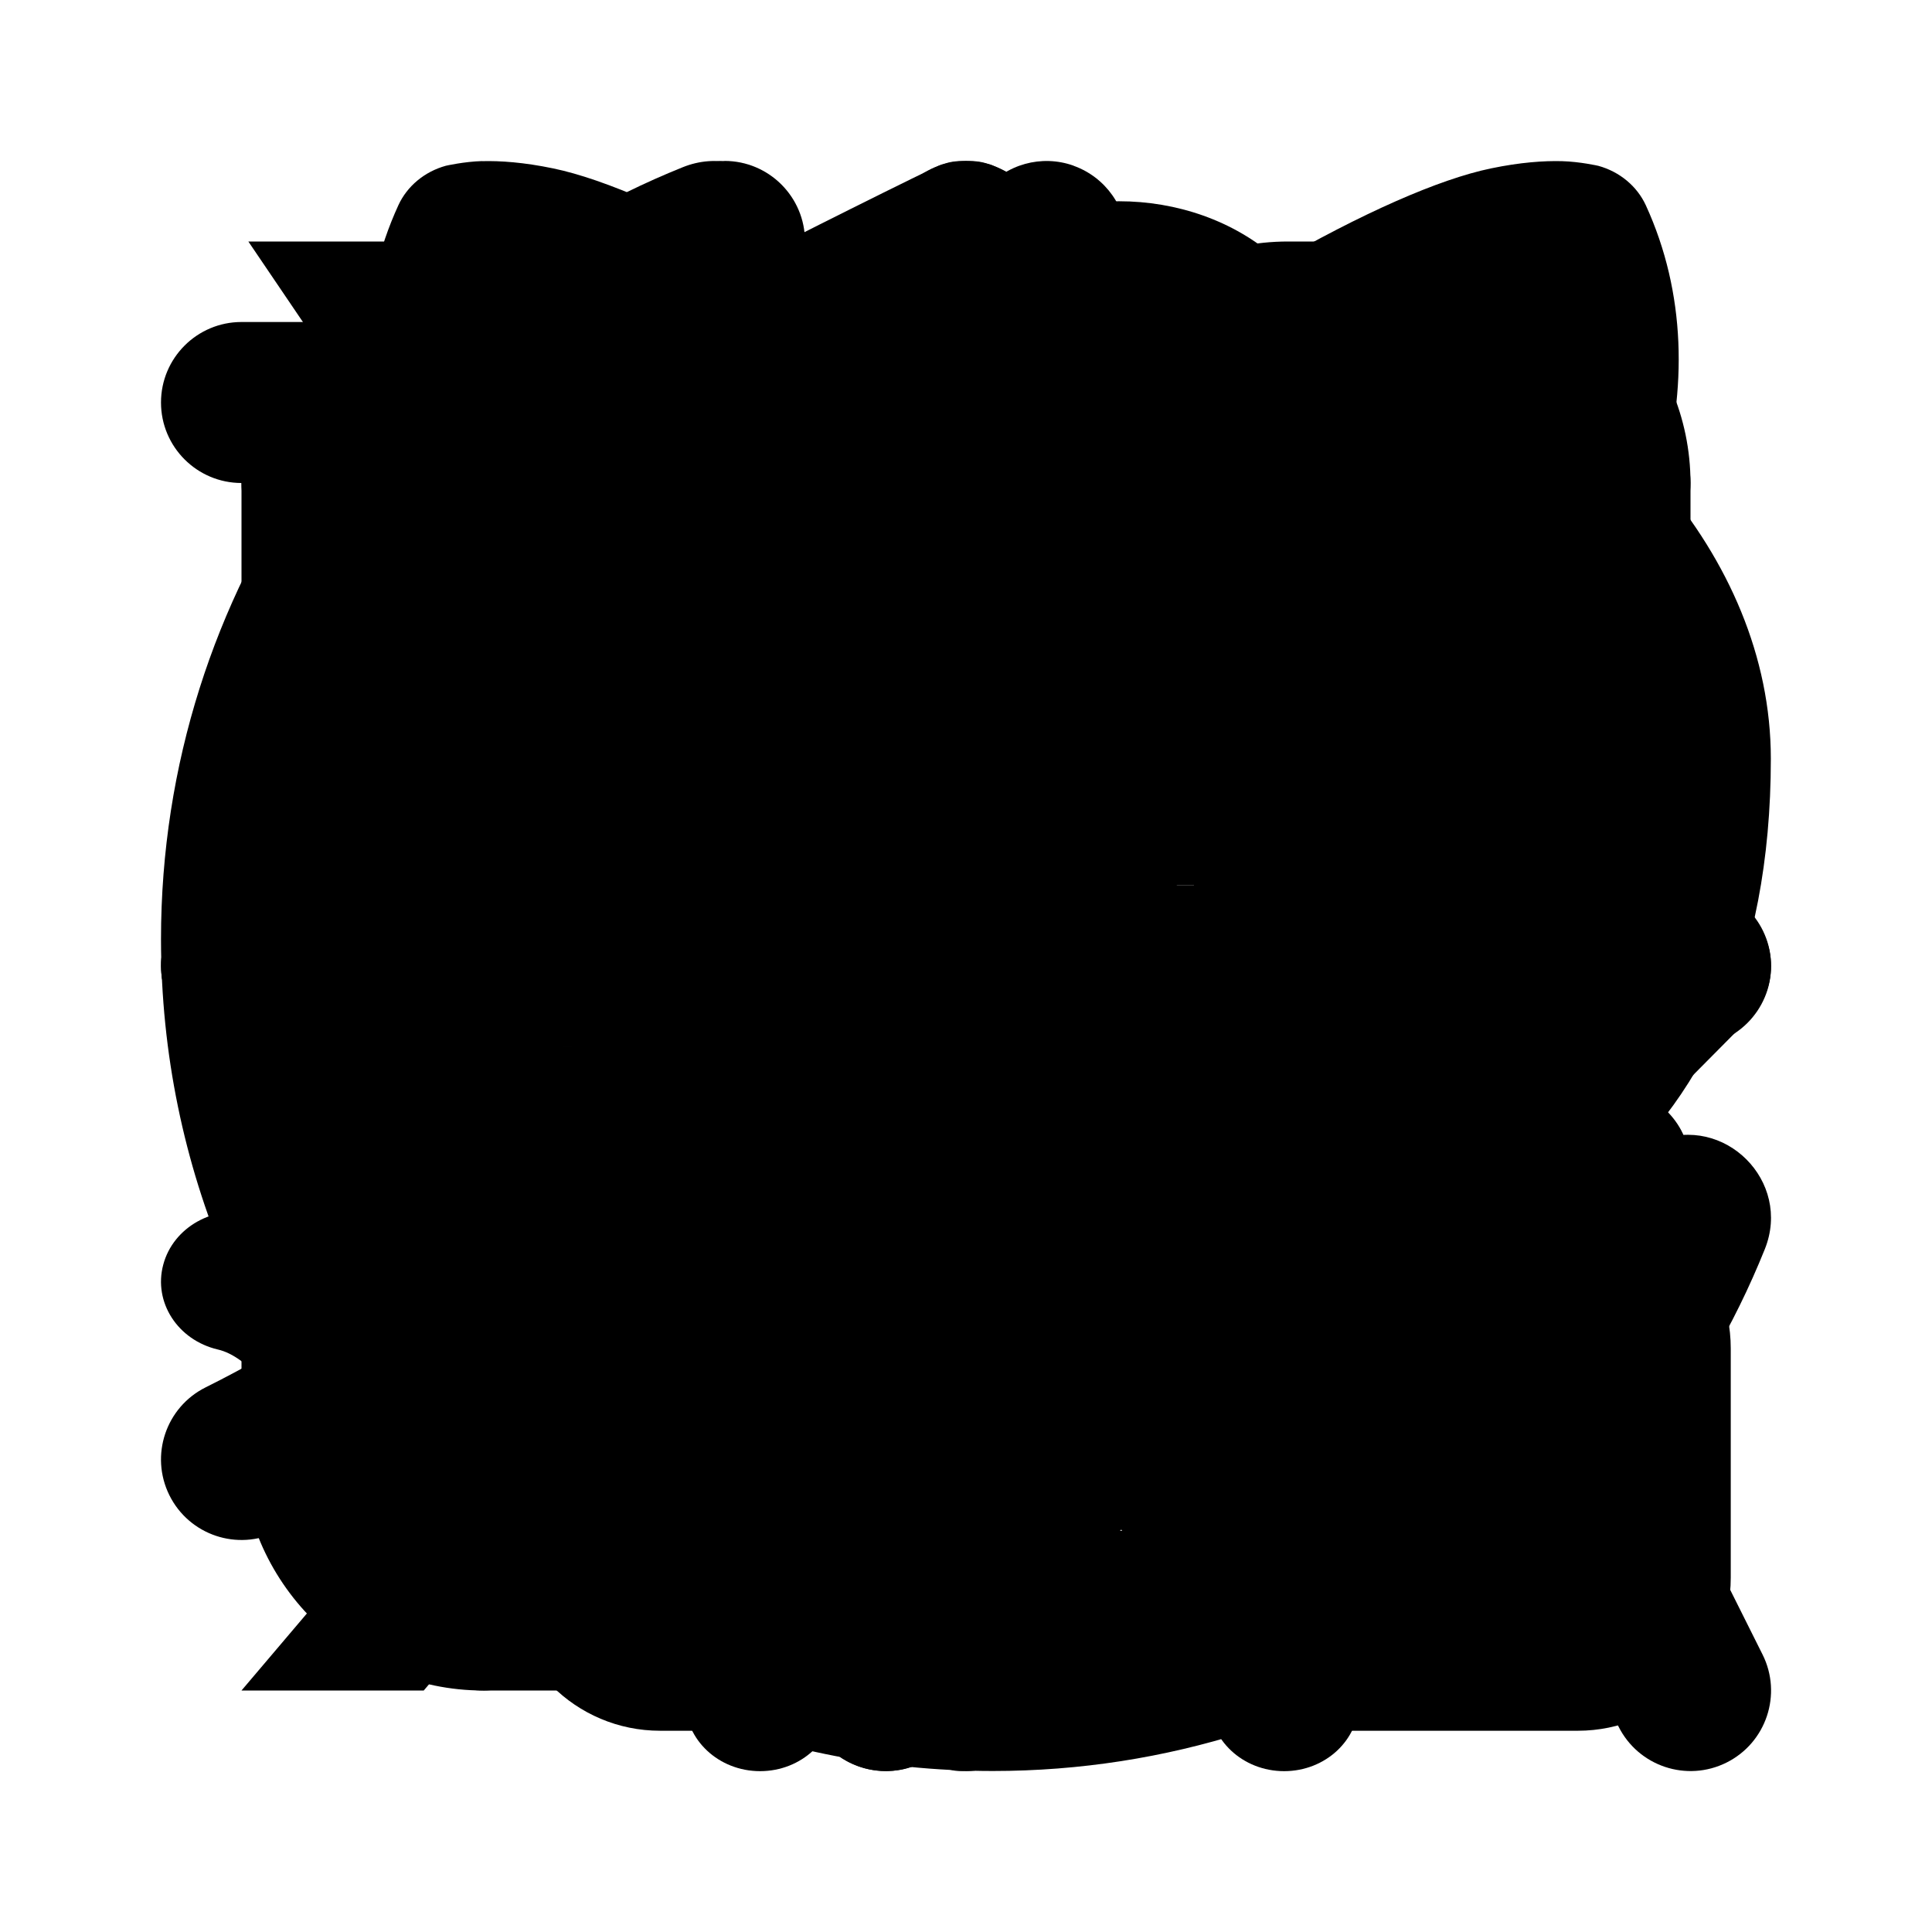
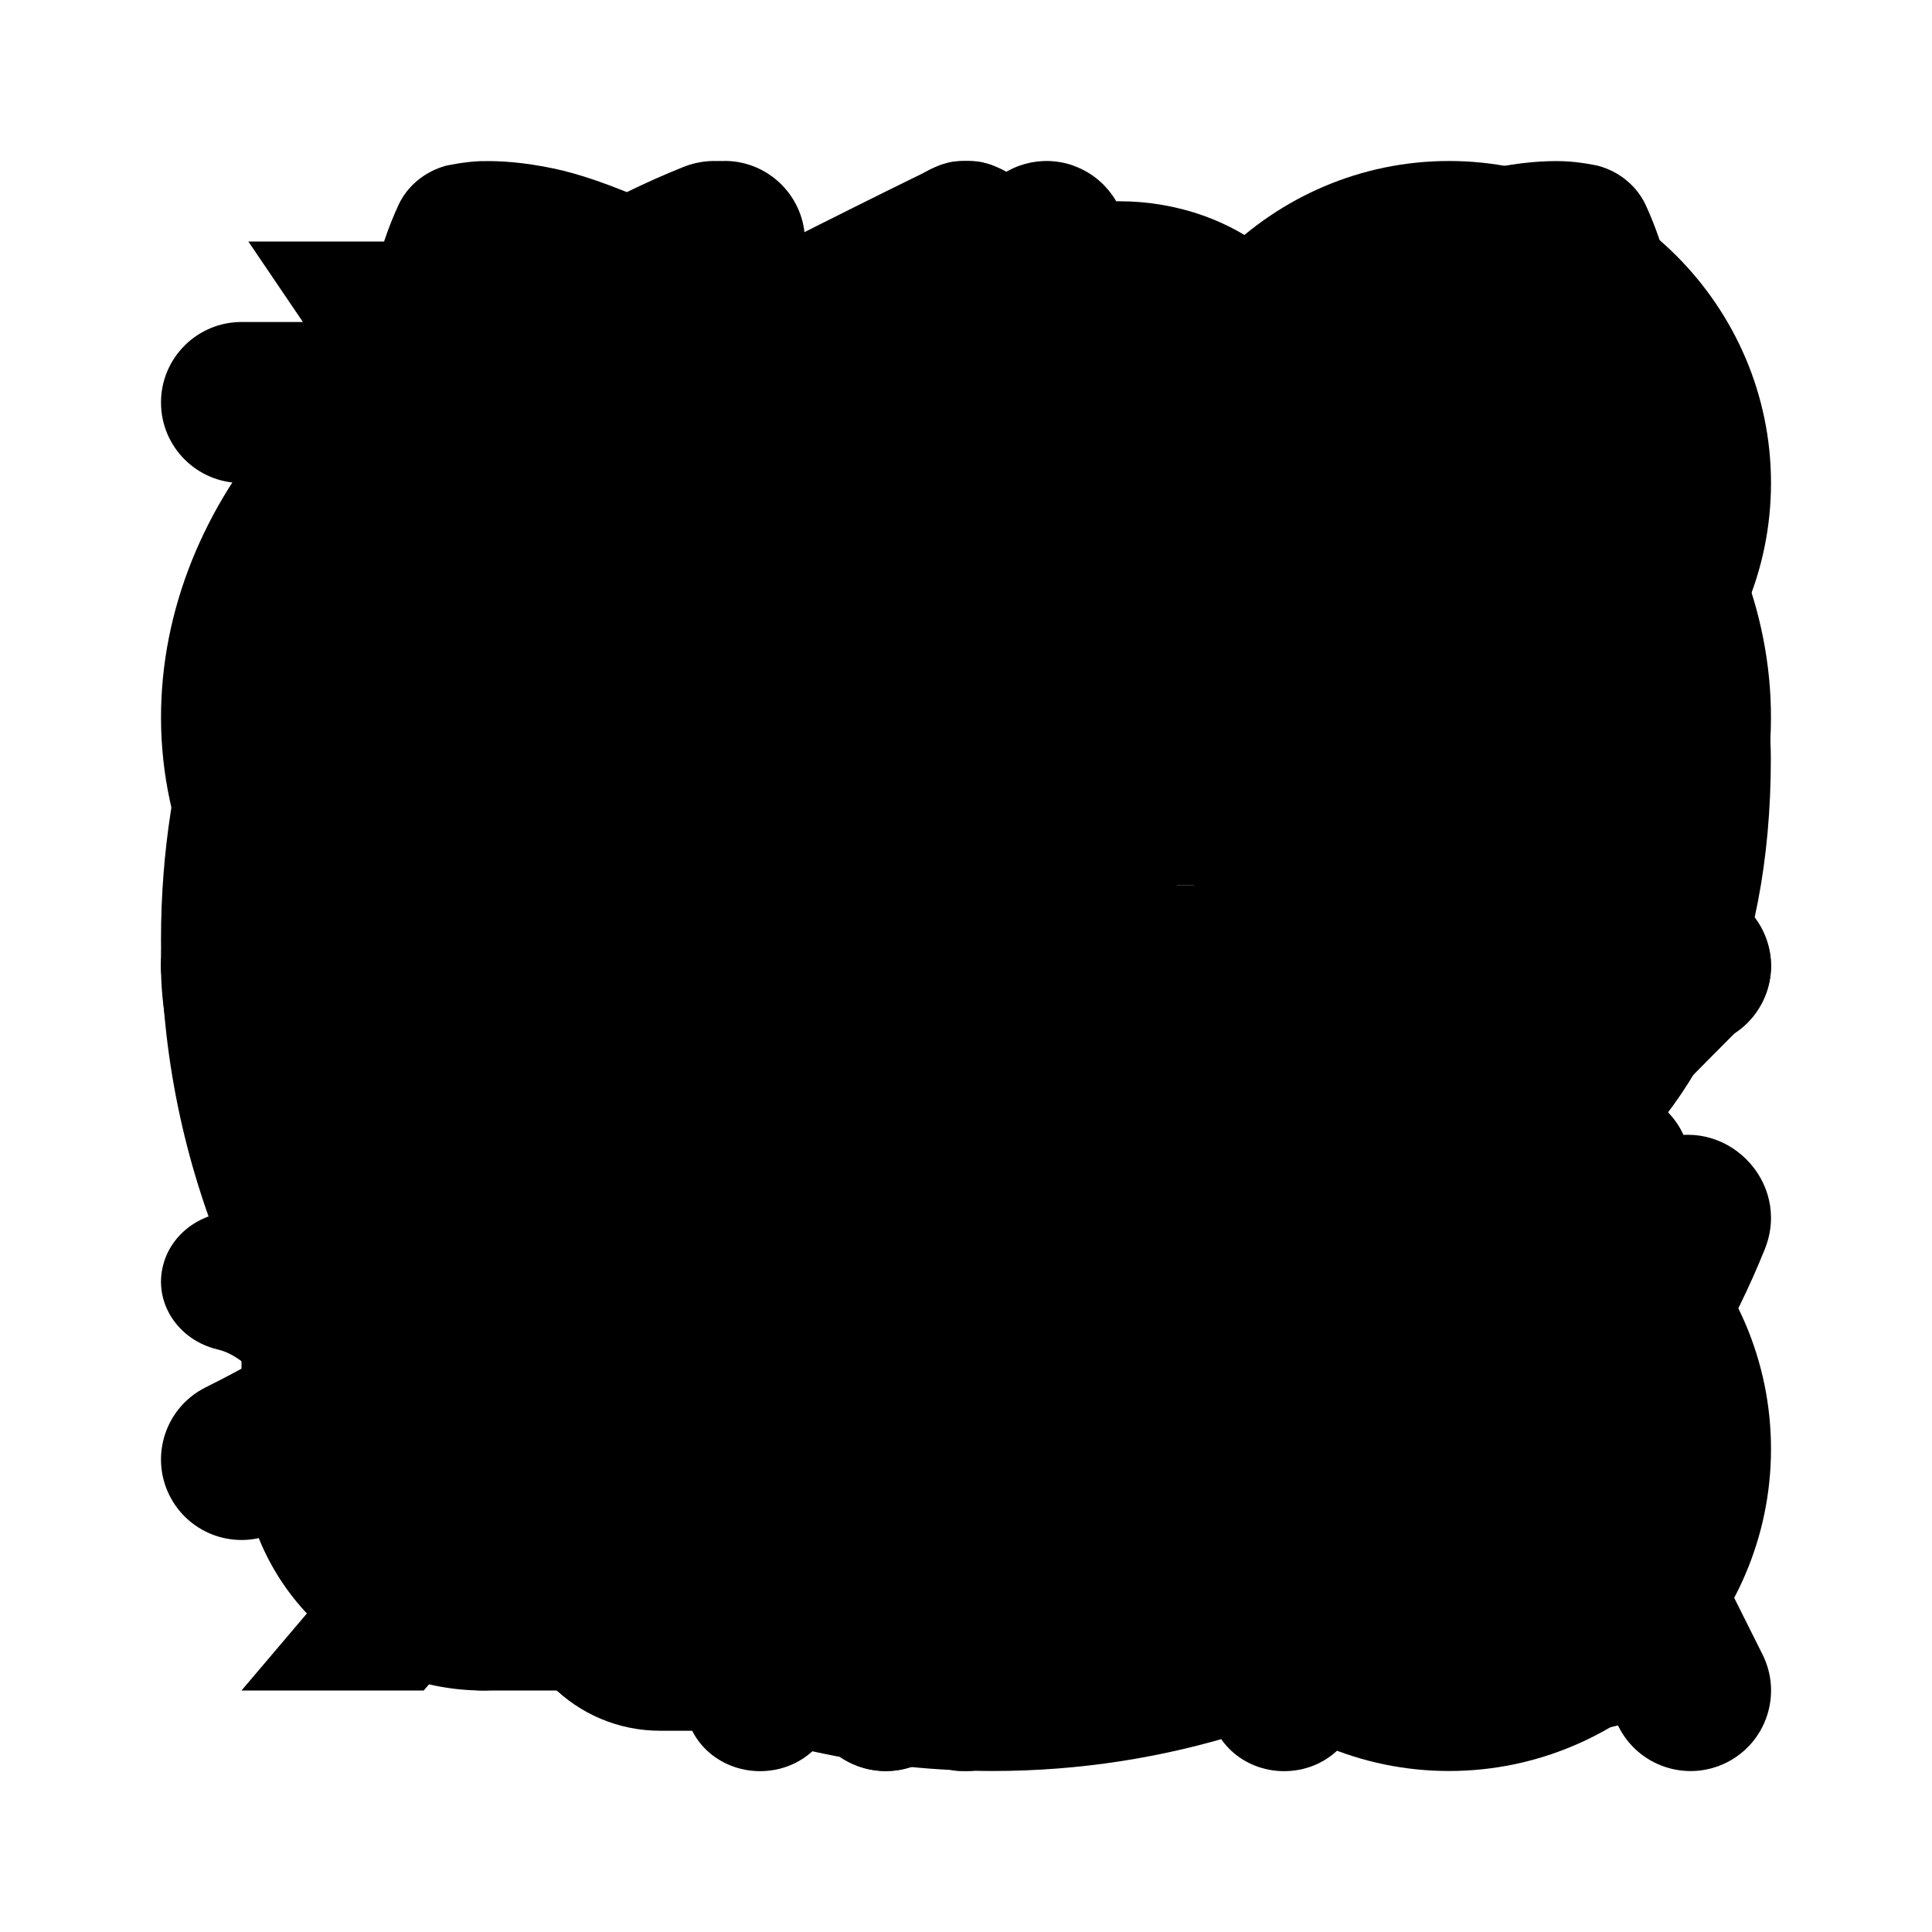
<svg xmlns="http://www.w3.org/2000/svg" version="1.1" viewBox="0 0 24 24">
  <path id="app" d="m6 3c-1.645 0-3 1.355-3 3v2c0 1.645 1.355 3 3 3h2c1.645 0 3-1.355 3-3v-2c0-1.645-1.355-3-3-3zm10 0c-1.645 0-3 1.355-3 3v2c0 1.645 1.355 3 3 3h2c1.645 0 3-1.355 3-3v-2c0-1.645-1.355-3-3-3zm-10 2h2c0.564 0 1 0.436 1 1v2c0 0.564-0.436 1-1 1h-2c-0.564 0-1-0.436-1-1v-2c0-0.564 0.436-1 1-1zm10 0h2c0.564 0 1 0.436 1 1v2c0 0.564-0.436 1-1 1h-2c-0.564 0-1-0.436-1-1v-2c0-0.564 0.436-1 1-1zm-10 8c-1.645 0-3 1.355-3 3v2c0 1.645 1.355 3 3 3h2c1.645 0 3-1.355 3-3v-2c0-1.645-1.355-3-3-3zm11 0c-0.552 0-1 0.448-1 1v2h-2c-0.552 0-1 0.448-1 1 0 0.552 0.448 1 1 1h2v2c0 0.552 0.448 1 1 1s1-0.448 1-1v-2h2c0.552 0 1-0.448 1-1 0-0.552-0.448-1-1-1h-2v-2c0-0.552-0.448-1-1-1zm-11 2h2c0.564 0 1 0.436 1 1v2c0 0.564-0.436 1-1 1h-2c-0.564 0-1-0.436-1-1v-2c0-0.564 0.436-1 1-1z" />
  <path id="bolt" d="m13.336 2.058c-0.398-0.142-0.842-0.018-1.109 0.309l-8.999 11c-0.533 0.653-0.069 1.632 0.773 1.633h5.999v6c0.001 0.939 1.178 1.359 1.773 0.633l8.999-11c0.533-0.653 0.069-1.632-0.773-1.633h-5.999v-6c-2.32e-4 -0.423-0.266-0.799-0.664-0.941zm-1.336 3.742v4.199c5.5e-5 0.552 0.448 1 1 1h4.89l-5.89 7.199v-4.199c-5.5e-5 -0.552-0.448-1-1-1h-4.89z" />
  <path id="close" d="m 5.143,4 c -0.303,4.57e-5 -0.594,0.12 -0.808,0.335 -0.446,0.446 -0.446,1.17 0,1.616 l 6.049,6.049 -6.049,6.049 c -0.446,0.446 -0.446,1.17 0,1.616 0.446,0.446 1.17,0.446 1.616,0 L 12,13.616 l 6.049,6.049 c 0.446,0.446 1.17,0.446 1.616,0 0.446,-0.446 0.446,-1.17 0,-1.616 l -6.049,-6.049 6.049,-6.049 c 0.446,-0.446 0.446,-1.17 0,-1.616 -0.446,-0.446 -1.17,-0.446 -1.616,0 L 12,10.384 5.951,4.335 C 5.736,4.12 5.446,4 5.143,4 Z" />
  <path id="code" d="m14.038 3.778c-0.487-0.123-0.981 0.176-1.103 0.668l-3.636 14.665c-0.122 0.491 0.175 0.989 0.662 1.112 0.487 0.123 0.981-0.176 1.103-0.668l3.636-14.665c0.122-0.491-0.175-0.989-0.662-1.112zm-7.493 3.639c-0.241 3.64e-5 -0.472 0.097-0.643 0.269l-3.636 3.666c-0.355 0.358-0.355 0.938 0 1.296l3.636 3.666c0.355 0.358 0.931 0.358 1.286 0 0.355-0.358 0.355-0.938 0-1.296l-2.994-3.018 2.994-3.018c0.355-0.358 0.355-0.938 0-1.296-0.17-0.172-0.402-0.268-0.643-0.269zm10.267 0.269c-0.355 0.358-0.355 0.938 0 1.296l2.994 3.018-2.994 3.018c-0.355 0.358-0.355 0.938 0 1.296 0.355 0.358 0.931 0.358 1.286 0l3.636-3.666c0.355-0.358 0.355-0.938 0-1.296l-3.636-3.666c-0.355-0.358-0.931-0.358-1.286 0z" />
  <path id="dark" d="m8.482 2.077c-3.802 1.528-6.482 5.254-6.482 9.59 0 5.694 4.638 10.333 10.333 10.333 4.336 0 8.062-2.68 9.59-6.482 0.339-0.844-0.5-1.683-1.344-1.344-0.951 0.382-1.988 0.593-3.08 0.593-4.578 0-8.266-3.689-8.266-8.266 0-1.092 0.211-2.128 0.593-3.08 0.339-0.844-0.5-1.683-1.344-1.344zm-1.035 2.973c-0.072 0.493-0.281 0.939-0.281 1.451 0 5.694 4.638 10.333 10.333 10.333 0.512 0 0.958-0.208 1.451-0.281-1.503 2.035-3.884 3.38-6.617 3.38-4.577 0-8.266-3.689-8.266-8.266 0-2.734 1.345-5.114 3.38-6.617z" />
  <path id="dasher" d="m6 3c-0.552 0-1 0.448-1 1v9.416c-1.107 0.443-2 1.327-2 2.584s0.893 2.141 2 2.584v1.416c0 0.552 0.448 1 1 1 0.552 0 1-0.448 1-1v-1.416c1.107-0.443 2-1.327 2-2.584s-0.893-2.141-2-2.584v-9.416c0-0.552-0.448-1-1-1zm6 0c-0.552 0-1 0.448-1 1v1.416c-1.107 0.443-2 1.327-2 2.584 0 1.257 0.893 2.141 2 2.584v9.416c0 0.552 0.448 1 1 1s1-0.448 1-1v-9.416c1.107-0.443 2-1.327 2-2.584 0-1.257-0.893-2.141-2-2.584v-1.416c0-0.552-0.448-1-1-1zm6 0c-0.552 0-1 0.448-1 1v9.416c-1.107 0.443-2 1.327-2 2.584s0.893 2.141 2 2.584v1.416c0 0.552 0.448 1 1 1s1-0.448 1-1v-1.416c1.107-0.443 2-1.327 2-2.584s-0.893-2.141-2-2.584v-9.416c0-0.552-0.448-1-1-1zm-6 4c0.564 0 1 0.436 1 1s-0.436 1-1 1-1-0.436-1-1 0.436-1 1-1zm-6 8c0.564 0 1 0.436 1 1s-0.436 1-1 1-1-0.436-1-1 0.436-1 1-1zm12 0c0.564 0 1 0.436 1 1s-0.436 1-1 1-1-0.436-1-1 0.436-1 1-1z" />
  <path id="embed" d="m16.75 21.5c-1.049 0-1.9-0.851-1.9-1.9v-0.95c0-0.525-0.425-0.95-0.95-0.95s-0.95 0.425-0.95 0.95v0.95c0 1.049-0.851 1.9-1.9 1.9h-2.85c-1.049 0-1.9-0.851-1.9-1.9v-2.85h-0.95c-3.8 0-3.8-5.7 0-5.7h0.95v-2.85c0-1.054 0.855-1.9 1.9-1.9h2.85v-0.95c0-3.8 5.7-3.8 5.7 0v0.95h2.85c1.049 0 1.9 0.851 1.9 1.9v2.85c0 1.049-0.851 1.9-1.9 1.9h-0.95c-0.525 0-0.95 0.425-0.95 0.95s0.425 0.95 0.95 0.95h0.95c1.049 0 1.9 0.851 1.9 1.9v2.85c0 1.049-0.851 1.9-1.9 1.9zm2.85-1.9v-2.85h-0.95c-3.8 0-3.8-5.7 0-5.7h0.95v-2.85h-2.85c-1.049 0-1.9-0.851-1.9-1.9v-0.95c0-0.525-0.425-0.95-0.95-0.95s-0.95 0.425-0.95 0.95v0.95c0 1.049-0.851 1.9-1.9 1.9h-2.85v2.85c0 1.049-0.851 1.9-1.9 1.9h-0.95c-0.525 0-0.95 0.425-0.95 0.95s0.425 0.95 0.95 0.95h0.95c1.049 0 1.9 0.851 1.9 1.9v2.85h2.85v-0.95c0-3.8 5.7-3.8 5.7 0v0.95z" />
  <path id="github" d="m5.99 2.001c-0.223 0.006-0.451 0.058-0.451 0.058-0.265 0.073-0.481 0.253-0.59 0.49-0.501 1.092-0.515 2.297-0.187 3.435-0.844 0.992-1.373 2.189-1.366 3.466v0.002c3e-6 5.663e-4 -3e-6 0.001 0 0.002 8.99e-4 2.528 0.88 4.278 2.231 5.339 0.963 0.756 2.092 1.098 3.219 1.33-0.229 0.514-0.349 1.06-0.32 1.627-0.61 0.1-1.243 0.21-1.59 0.134-0.488-0.107-0.81-0.316-1.139-0.623-0.329-0.307-0.63-0.714-1.01-1.13-0.38-0.416-0.883-0.879-1.631-1.054-0.499-0.116-1.004 0.167-1.128 0.633-0.125 0.466 0.179 0.937 0.678 1.054 0.182 0.042 0.376 0.177 0.665 0.494 0.289 0.317 0.627 0.778 1.112 1.232 0.485 0.453 1.151 0.895 2.029 1.087 0.55 0.12 1.305-0.051 2-0.137v1.693c0 0.48 0.416 0.869 0.93 0.869 0.514 0 0.93-0.389 0.93-0.869v-3.361c1.62e-4 -0.02-4.42e-4 -0.041-0.002-0.061-0.044-0.583 0.178-1.156 0.614-1.576 0.533-0.515 0.207-1.377-0.554-1.466-1.385-0.161-2.693-0.489-3.606-1.206-0.914-0.717-1.568-1.835-1.568-4.012 5e-6 -0.002 5e-6 -0.003 0-0.005-0.006-0.997 0.403-1.958 1.139-2.68 0.245-0.241 0.322-0.591 0.198-0.902-0.265-0.664-0.242-1.371-0.067-2.051 0.459 0.1 1.23 0.356 2.398 1.087 0.224 0.14 0.501 0.183 0.761 0.117 1.973-0.499 4.052-0.499 6.024 0 0.26 0.066 0.538 0.023 0.761-0.117 1.168-0.731 1.94-0.988 2.398-1.087 0.175 0.68 0.198 1.387-0.067 2.051-0.124 0.311-0.047 0.662 0.198 0.902 0.731 0.717 1.139 1.668 1.139 2.658 0 2.196-0.657 3.324-1.568 4.039-0.911 0.715-2.215 1.034-3.595 1.177-0.77 0.079-1.105 0.951-0.565 1.469 0.441 0.425 0.666 1.003 0.616 1.593-0.002 0.023-0.003 0.046-0.004 0.07v3.361c0 0.48 0.416 0.869 0.93 0.869s0.93-0.389 0.93-0.869v-3.361l-0.004 0.068c0.051-0.602-0.085-1.185-0.327-1.732 1.127-0.223 2.255-0.56 3.216-1.315 1.354-1.063 2.231-2.823 2.231-5.369-2.5e-4 -1.268-0.528-2.455-1.366-3.44 0.327-1.138 0.314-2.342-0.187-3.434-0.109-0.237-0.325-0.417-0.59-0.49 0 0-0.228-0.052-0.451-0.058-0.223-0.006-0.518 0.014-0.883 0.09-0.643 0.133-1.603 0.555-2.716 1.199-2.047-0.458-4.17-0.458-6.217 0-1.113-0.644-2.073-1.066-2.716-1.199-0.365-0.076-0.66-0.096-0.883-0.09z" />
+   <path id="heart" d="m 12.694,4.86 c 5.162,-4.816 12.558,2.589 7.748,7.757 l -7.794,7.812 c -0.357,0.361 -0.94,0.361 -1.297,0 L 3.558,12.617 C -1.252,7.449 6.143,0.044 11.306,4.86 L 12,5.546 Z m 6.46,6.468 C 22.602,7.875 17.43,2.698 13.983,6.15 l -1.334,1.345 c -0.357,0.361 -0.94,0.361 -1.297,0 L 10.017,6.15 C 6.57,2.698 1.398,7.875 4.846,11.327 L 12,18.49 Z" />
  <path id="light" d="m12 2c-0.552 0-1 0.448-1 1v1c0 0.552 0.448 1 1 1s1-0.448 1-1v-1c0-0.552-0.448-1-1-1zm-6.363 2.637c-0.265 4.01e-5 -0.52 0.105-0.707 0.293-0.39 0.391-0.39 1.024 0 1.414l0.707 0.707c0.391 0.39 1.024 0.39 1.414 0 0.39-0.391 0.39-1.024 0-1.414l-0.707-0.707c-0.188-0.188-0.442-0.293-0.707-0.293zm12.02 0.293-0.707 0.707c-0.39 0.391-0.39 1.024 0 1.414 0.391 0.39 1.024 0.39 1.414 0l0.707-0.707c0.39-0.391 0.39-1.024 0-1.414-0.391-0.39-1.024-0.39-1.414 0zm-5.656 2.07c-2.75 0-5 2.25-5 5 0 2.749 2.25 5 5 5 2.75 0 5-2.25 5-5 0-2.75-2.251-5-5-5zm0 2c1.669 0 3 1.331 3 3 0 1.669-1.331 3-3 3-1.669 0-3-1.331-3-3 0-1.669 1.331-3 3-3zm-9 2c-0.552 0-1 0.448-1 1s0.448 1 1 1h1c0.552 0 1-0.448 1-1s-0.448-1-1-1zm17 0c-0.552 0-1 0.448-1 1s0.448 1 1 1h1c0.552 0 1-0.448 1-1s-0.448-1-1-1zm-13.656 5.656c-0.265 4e-5 -0.52 0.105-0.707 0.293l-0.707 0.707c-0.39 0.391-0.39 1.024 0 1.414 0.391 0.39 1.024 0.39 1.414 0l0.707-0.707c0.39-0.391 0.39-1.024 0-1.414-0.188-0.188-0.442-0.293-0.707-0.293zm10.605 0.293c-0.39 0.391-0.39 1.024 0 1.414l0.707 0.707c0.391 0.39 1.024 0.39 1.414 0 0.39-0.391 0.39-1.024 0-1.414l-0.707-0.707c-0.391-0.39-1.024-0.39-1.414 0zm-4.949 2.051c-0.552 0-1 0.448-1 1v1c0 0.552 0.448 1 1 1s1-0.448 1-1v-1c0-0.552-0.448-1-1-1z" />
  <path id="menu" d="M4 5h16a1 1 0 0 1 0 2H4a1 1 0 1 1 0-2zm0 6h16a1 1 0 0 1 0 2H4a1 1 0 0 1 0-2zm0 6h16a1 1 0 0 1 0 2H4a1 1 0 0 1 0-2z" />
  <path id="query" d="m12 2c-0.139 0-0.186 0.007-0.307 0.045-0.077 0.024-2.162 1.064-2.252 1.124-0.083 0.055-0.209 0.182-0.266 0.268-0.114 0.171-0.17 0.352-0.17 0.555 0 0.179 0.038 0.325 0.121 0.479 0.099 0.183 0.273 0.346 0.461 0.43 0.065 0.029 0.176 0.063 0.248 0.076 0.041 0.008 0.093 0.01 0.184 0.008 0.136-3e-3 0.191-0.011 0.299-0.047 0.037-0.012 0.389-0.185 0.867-0.424 0.442-0.221 0.809-0.401 0.815-0.401s0.375 0.18 0.82 0.403c0.8 0.4 0.86 0.428 0.983 0.455 0.082 0.018 0.262 0.022 0.352 0.008 0.432-0.071 0.763-0.405 0.832-0.84 0.012-0.073 0.009-0.234-0.004-0.311-0.034-0.196-0.127-0.376-0.264-0.52-0.124-0.13-0.079-0.107-1.268-0.702-0.731-0.366-1.103-0.548-1.145-0.561-0.121-0.038-0.167-0.045-0.307-0.045zm-6.001 3c-0.062 0-0.124 0.004-0.17 0.012-0.141 0.025-0.172 0.04-1.279 0.594-1.148 0.575-1.137 0.569-1.254 0.686-0.143 0.143-0.237 0.323-0.279 0.536-0.011 0.056-0.013 0.17-0.016 1.337-0.002 0.836-9.9e-4 1.313 0.004 1.384 0.019 0.272 0.117 0.483 0.307 0.667 0.149 0.145 0.323 0.231 0.535 0.268 0.066 0.011 0.216 0.012 0.285 2e-3 0.307-0.044 0.576-0.224 0.727-0.487 0.044-0.076 0.082-0.168 0.102-0.24 0.033-0.125 0.037-0.18 0.037-0.678v-0.469l0.295 0.147c0.422 0.211 0.487 0.233 0.707 0.233 0.168-1.55e-4 0.286-0.026 0.428-0.094 0.284-0.136 0.482-0.389 0.551-0.706 0.021-0.096 0.019-0.298-0.004-0.399-0.022-0.099-0.046-0.161-0.094-0.254-0.051-0.098-0.115-0.183-0.197-0.262-0.082-0.078-0.158-0.128-0.32-0.211-0.07-0.036-0.129-0.068-0.129-0.07-2e-6 -2e-3 0.064-0.034 0.141-0.072 0.077-0.039 0.168-0.091 0.203-0.115 0.07-0.05 0.168-0.147 0.217-0.213 0.189-0.254 0.248-0.577 0.16-0.878-0.105-0.361-0.412-0.637-0.785-0.704-0.046-0.008-0.108-0.012-0.17-0.012zm12.001 0c-0.167 0-0.317 0.036-0.459 0.111-0.46 0.242-0.657 0.786-0.459 1.267 0.049 0.119 0.117 0.22 0.217 0.321 0.086 0.087 0.164 0.141 0.326 0.223 0.077 0.039 0.141 0.071 0.141 0.074 0 0.003-0.068 0.04-0.15 0.082-0.172 0.087-0.247 0.137-0.338 0.235-0.13 0.138-0.214 0.3-0.256 0.493-0.019 0.087-0.019 0.298 0 0.385 0.028 0.129 0.078 0.246 0.146 0.352 0.142 0.217 0.359 0.367 0.621 0.428 0.07 0.016 0.097 0.019 0.207 0.02 0.223 4.58e-4 0.284-0.02 0.695-0.225l0.311-0.154v0.465c0 0.272 0.004 0.492 0.008 0.528 0.037 0.31 0.198 0.567 0.459 0.737 0.114 0.074 0.256 0.125 0.412 0.149 0.049 0.007 0.264-0.002 0.316-0.014 0.196-0.044 0.352-0.128 0.488-0.26 0.191-0.185 0.29-0.394 0.309-0.667 5e-3 -0.071 0.006-0.546 0.004-1.384-3e-3 -1.407 2e-6 -1.31-0.049-1.468-0.067-0.217-0.216-0.414-0.408-0.538-0.028-0.018-0.525-0.269-1.104-0.559-0.734-0.367-1.074-0.534-1.125-0.551-0.106-0.035-0.194-0.049-0.313-0.049zm-4.057 4.003c-0.029 0.001-0.057 0.004-0.08 0.008-0.165 0.025-0.15 0.02-1.037 0.463l-0.824 0.41-0.811-0.405c-0.447-0.223-0.836-0.414-0.865-0.424-0.107-0.037-0.191-0.051-0.324-0.051-0.138-2.84e-4 -0.194 0.009-0.318 0.051-0.15 0.05-0.266 0.122-0.383 0.238-0.194 0.194-0.295 0.43-0.295 0.702 0 0.179 0.038 0.325 0.121 0.479 0.082 0.151 0.217 0.29 0.369 0.381 0.024 0.014 0.372 0.191 0.775 0.393l0.733 0.367v0.983c0 0.943 0.002 0.988 0.016 1.067 0.04 0.236 0.169 0.458 0.35 0.604 0.146 0.117 0.33 0.197 0.506 0.219 0.269 0.034 0.539-0.044 0.756-0.219 0.181-0.145 0.309-0.368 0.35-0.604 0.014-0.079 0.016-0.125 0.016-1.067v-0.983l0.736-0.369c0.406-0.203 0.76-0.382 0.787-0.399 0.247-0.151 0.42-0.411 0.467-0.706 0.012-0.073 0.009-0.234-0.004-0.311-0.07-0.405-0.377-0.722-0.781-0.809-0.071-0.015-0.172-0.023-0.258-0.02zm-9.984 4.505c-0.061 0.002-0.121 0.008-0.158 0.016-0.191 0.042-0.353 0.128-0.49 0.26-0.19 0.183-0.288 0.395-0.307 0.667-0.005 0.071-0.006 0.548-0.004 1.384 0.003 1.167 0.004 1.281 0.016 1.337 0.056 0.277 0.19 0.488 0.414 0.649 0.068 0.049 2.141 1.089 2.24 1.124 0.074 0.026 0.148 0.044 0.227 0.053 0.179 0.02 0.395-0.022 0.561-0.109 0.423-0.223 0.629-0.707 0.496-1.163-0.047-0.163-0.129-0.297-0.254-0.424-0.113-0.114-0.125-0.121-0.945-0.532l-0.758-0.379-0.002-1.005c-0.002-0.902-0.005-1.013-0.016-1.065-0.089-0.432-0.425-0.75-0.856-0.807-0.04-0.005-0.103-0.006-0.164-0.004zm15.848 0c-0.022 0-0.043 0.006 0 0.016 0.043-0.009 0.022-0.016 0-0.016zm0 0.016c-0.427 0.093-0.735 0.422-0.793 0.85-0.009 0.063-0.012 0.246-0.012 1.046v0.969l-0.758 0.379c-0.561 0.281-0.774 0.391-0.82 0.424-0.34 0.243-0.495 0.679-0.383 1.079 0.11 0.392 0.45 0.679 0.858 0.725 0.071 8e-3 0.197 0.003 0.279-0.012 0.131-0.023 0.173-0.042 1.26-0.586 0.579-0.29 1.076-0.541 1.104-0.559 0.192-0.123 0.341-0.321 0.408-0.538 0.049-0.158 0.046-0.061 0.049-1.468 0.002-0.837 9.9e-4 -1.312-0.004-1.384-0.019-0.272-0.117-0.481-0.309-0.667-0.137-0.133-0.682-0.218-0.879-0.26zm-7.808 3.985c-0.065 0-0.131 0.006-0.182 0.016-0.212 0.042-0.386 0.137-0.535 0.291-0.131 0.135-0.215 0.294-0.262 0.493-0.011 0.048-0.013 0.11-0.016 0.567-0.002 0.3-4e-3 0.512-0.008 0.512-0.004 1e-6 -0.152-0.073-0.328-0.16-0.232-0.115-0.338-0.165-0.385-0.178-0.235-0.066-0.48-0.049-0.697 0.049-0.187 0.084-0.362 0.247-0.461 0.43-0.083 0.154-0.121 0.3-0.121 0.479 0 0.203 0.056 0.384 0.17 0.555 0.055 0.083 0.183 0.214 0.262 0.266 0.06 0.04 2.116 1.072 2.207 1.108 0.057 0.023 0.151 0.048 0.219 0.059 0.062 0.01 0.271 0.002 0.332-0.012 0.129-0.029 0.175-0.049 1.256-0.59 1.188-0.595 1.144-0.572 1.268-0.702 0.137-0.144 0.23-0.324 0.264-0.52 0.013-0.077 0.015-0.238 0.004-0.311-0.06-0.377-0.315-0.682-0.67-0.799-0.128-0.042-0.212-0.054-0.35-0.049-0.203 0.007-0.258 0.026-0.649 0.221-0.17 0.085-0.313 0.154-0.316 0.154-0.004 0-0.006-0.21-0.008-0.512-0.002-0.457-0.004-0.518-0.016-0.567-0.02-0.085-0.053-0.179-0.088-0.248-0.141-0.279-0.398-0.474-0.709-0.536-0.05-0.01-0.116-0.016-0.182-0.016z" />
  <path id="search" d="m15.922 14.641 4.865 4.874a0.903 0.903 0 0 1-1.282 1.264l-4.856-4.856a7.22 7.221 0 1 1 1.273-1.273zm-5.704 0.993a5.415 5.415 0 1 0 0-10.831 5.415 5.415 0 0 0 0 10.831z" />
+   <path id="share" d="m 18,2 c -2.197,0 -4,1.803 -4,4 0,0.282 0.129,0.522 0.186,0.789 L 8.879,9.441 C 8.144,8.618 7.182,8 6,8 3.803,8 2,9.803 2,12 c 0,2.197 1.803,4 4,4 1.182,0 2.144,-0.618 2.879,-1.441 l 5.307,2.652 C 14.129,17.478 14,17.718 14,18 c 0,2.197 1.803,4 4,4 2.197,0 4,-1.803 4,-4 0,-2.197 -1.803,-4 -4,-4 -1.182,0 -2.144,0.618 -2.879,1.441 L 9.814,12.789 C 9.871,12.522 10,12.282 10,12 10,11.718 9.871,11.478 9.814,11.211 L 15.121,8.559 C 15.856,9.382 16.818,10 18,10 20.197,10 22,8.197 22,6 22,3.803 20.197,2 18,2 Z m 0,2 c 1.116,0 2,0.884 2,2 0,1.116 -0.884,2 -2,2 C 17.209,8 16.539,7.549 16.211,6.895 16.076,6.626 16,6.325 16,6 16,4.884 16.884,4 18,4 Z M 6,10 c 0.791,0 1.461,0.451 1.789,1.105 C 7.924,11.374 8,11.675 8,12 8,12.325 7.924,12.626 7.789,12.895 7.461,13.549 6.791,14 6,14 4.884,14 4,13.116 4,12 4,10.884 4.884,10 6,10 Z m 12,6 c 1.116,0 2,0.884 2,2 0,1.116 -0.884,2 -2,2 -1.116,0 -2,-0.884 -2,-2 0,-0.325 0.076,-0.626 0.211,-0.895 C 16.539,16.451 17.209,16 18,16 Z" />
  <path id="translate" d="m9 2c-0.552 0-1 0.448-1 1v1h-5c-0.552 0-1 0.448-1 1s0.448 1 1 1h8.421c-0.492 2.02-1.309 3.901-2.451 5.566-0.634-0.928-1.194-1.908-1.637-2.955-0.214-0.509-0.801-0.748-1.31-0.533-0.509 0.214-0.748 0.801-0.533 1.31 0.573 1.356 1.344 2.594 2.201 3.768-1.453 1.652-3.147 3.089-5.136 4.078-0.494 0.246-0.696 0.845-0.451 1.34 0.246 0.496 0.847 0.698 1.342 0.451 2.119-1.053 3.921-2.577 5.5-4.307 0.137 0.151 0.241 0.33 0.383 0.477 0.384 0.397 1.017 0.407 1.414 0.023 0.398-0.383 0.409-1.017 0.025-1.414-0.171-0.177-0.3-0.392-0.463-0.576 1.552-2.112 2.615-4.578 3.187-7.229h1.508c0.552 0 1-0.448 1-1s-0.448-1-1-1h-5v-1c0-0.552-0.448-1-1-1zm7 8c-0.379-2.58e-5 -0.725 0.214-0.894 0.553l-5 10c-0.247 0.494-0.047 1.095 0.447 1.342 0.494 0.247 1.095 0.047 1.342-0.447l1.223-2.447h5.765l1.223 2.447c0.247 0.494 0.848 0.694 1.342 0.447 0.494-0.247 0.694-0.848 0.447-1.342l-5-10c-0.169-0.339-0.516-0.553-0.894-0.553zm0 3.236 1.883 3.764h-3.765z" />
  <path id="twitter" d="m3.085 3 6.745 9.953-6.83 8.047h2.264l5.572-6.564 4.449 6.564h5.716l-6.988-10.311 6.526-7.689h-2.264l-5.267 6.208-4.206-6.208zm3.151 1.739h1.552l4.175 6.055 0.664 0.963 5.211 7.556h-1.554l-4.38-6.352-0.054-0.08-0.664-0.963z" />
</svg>
